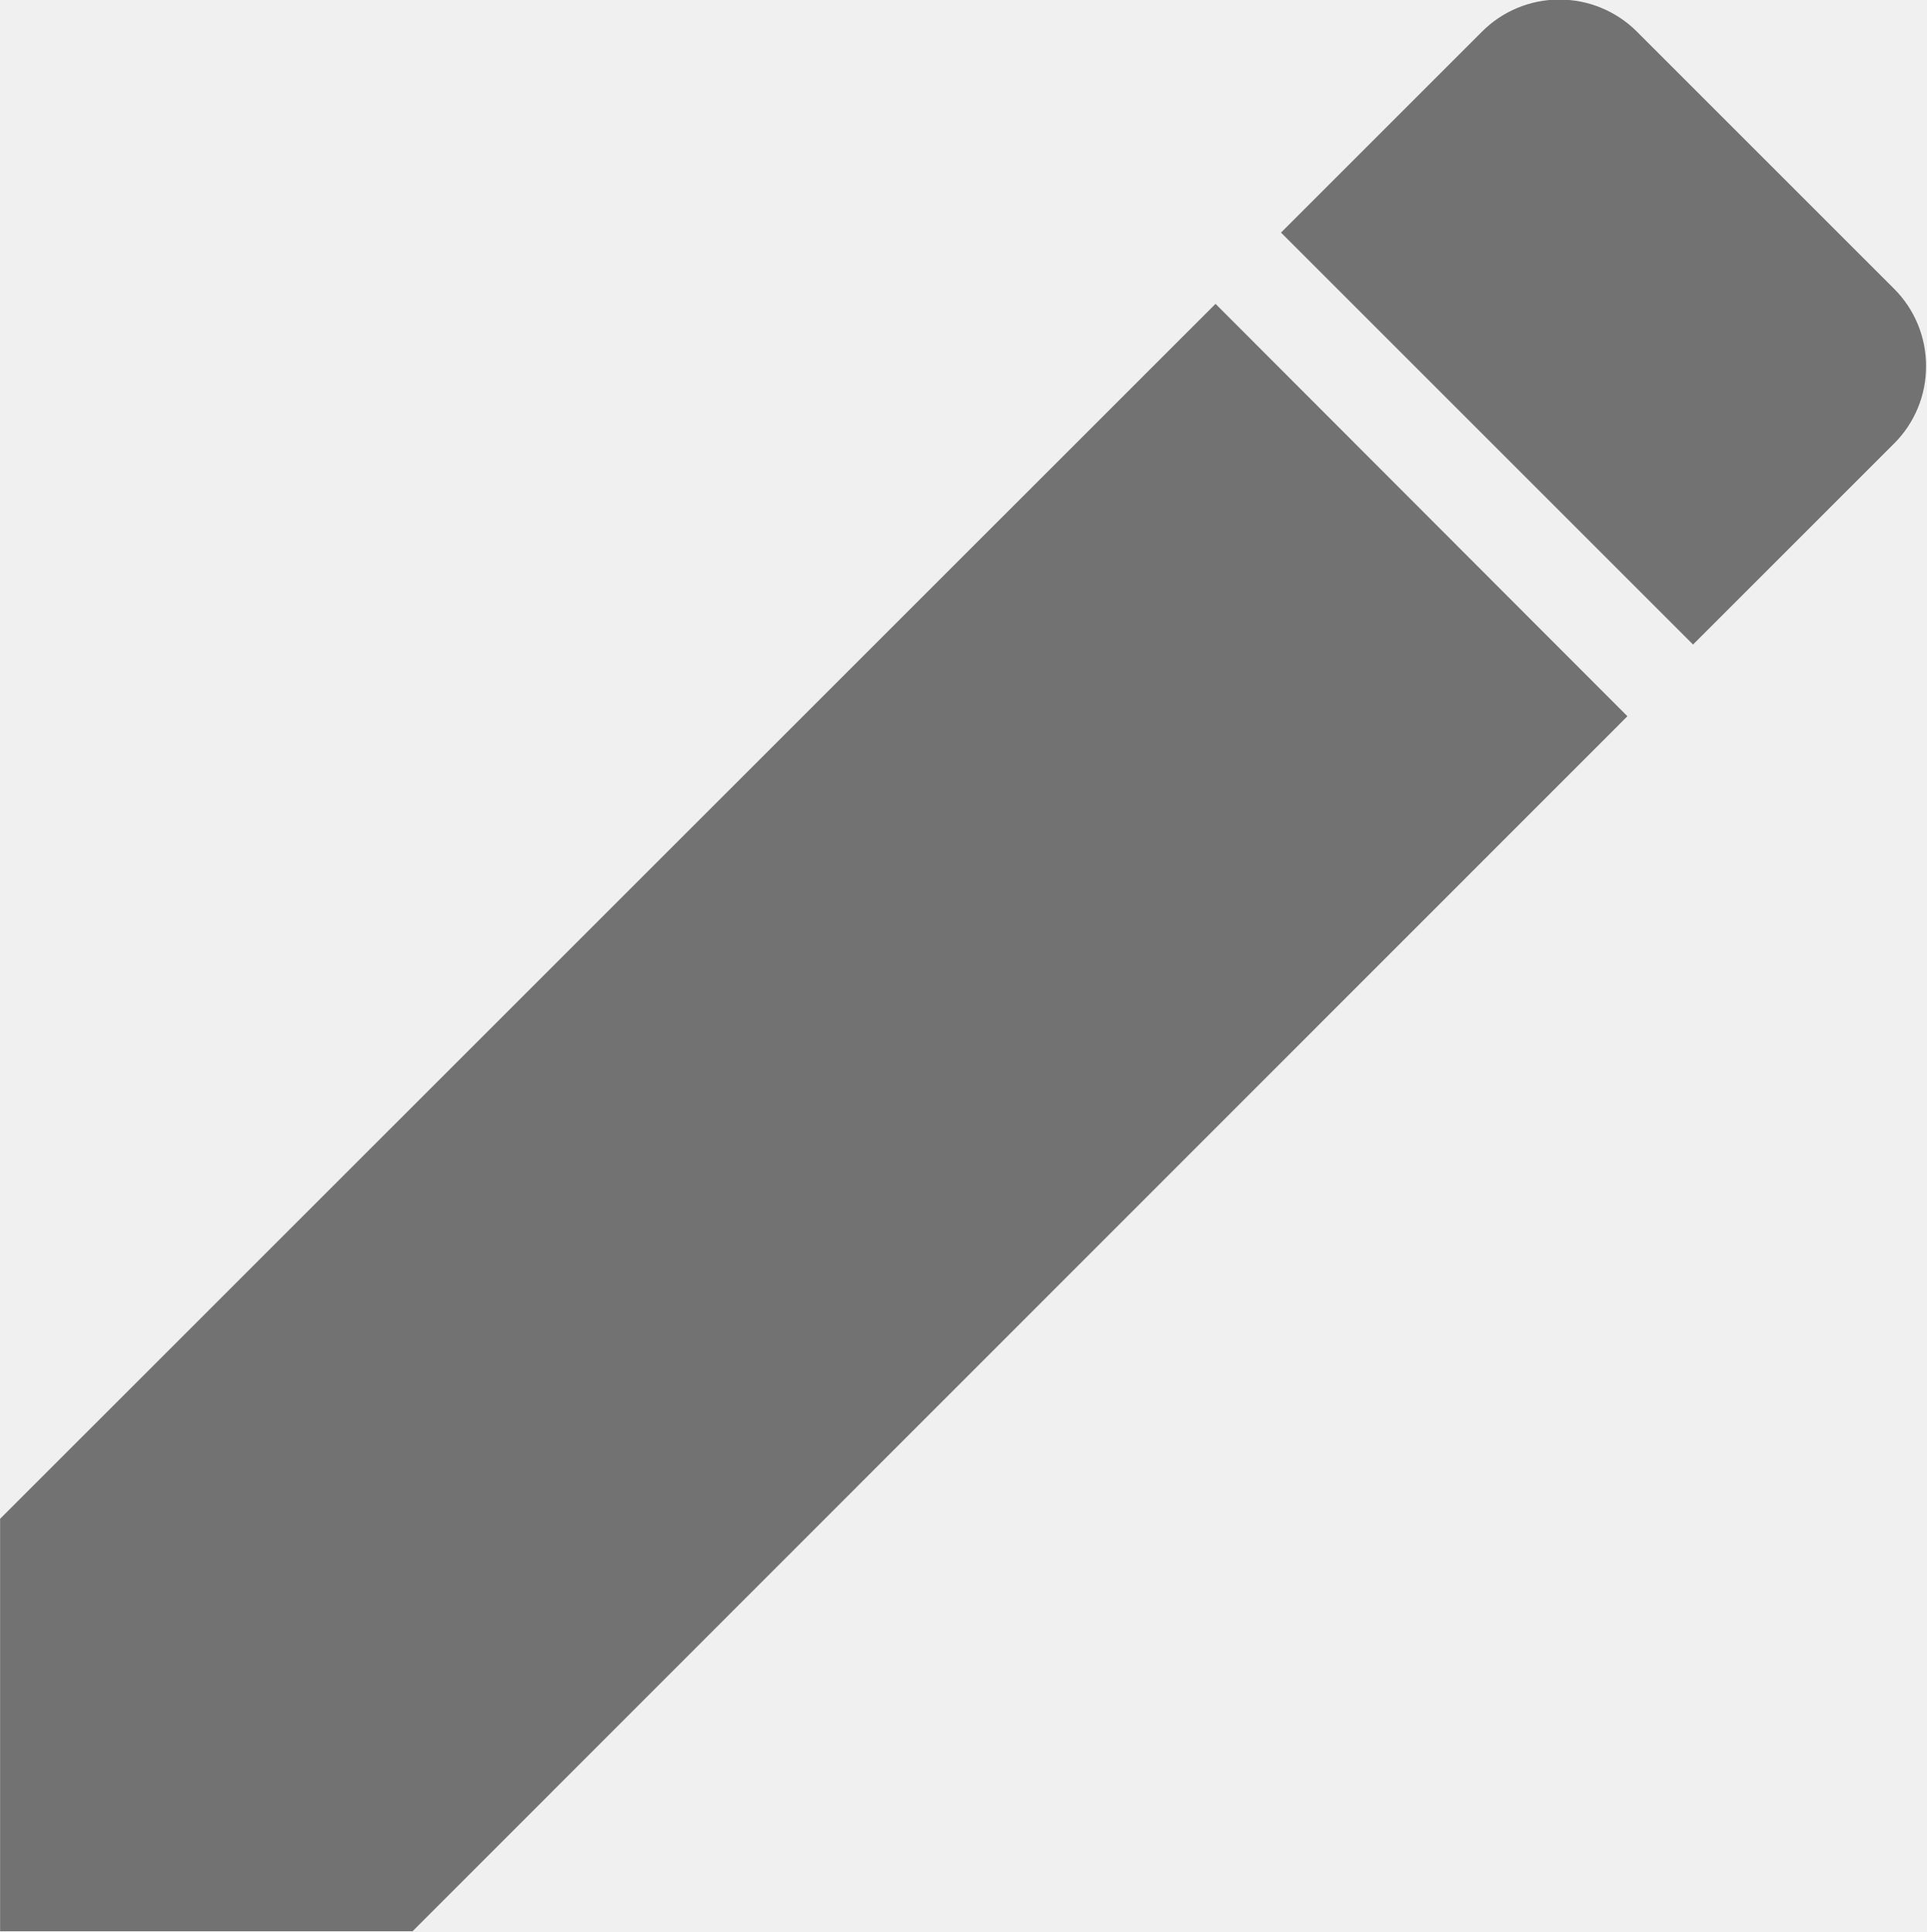
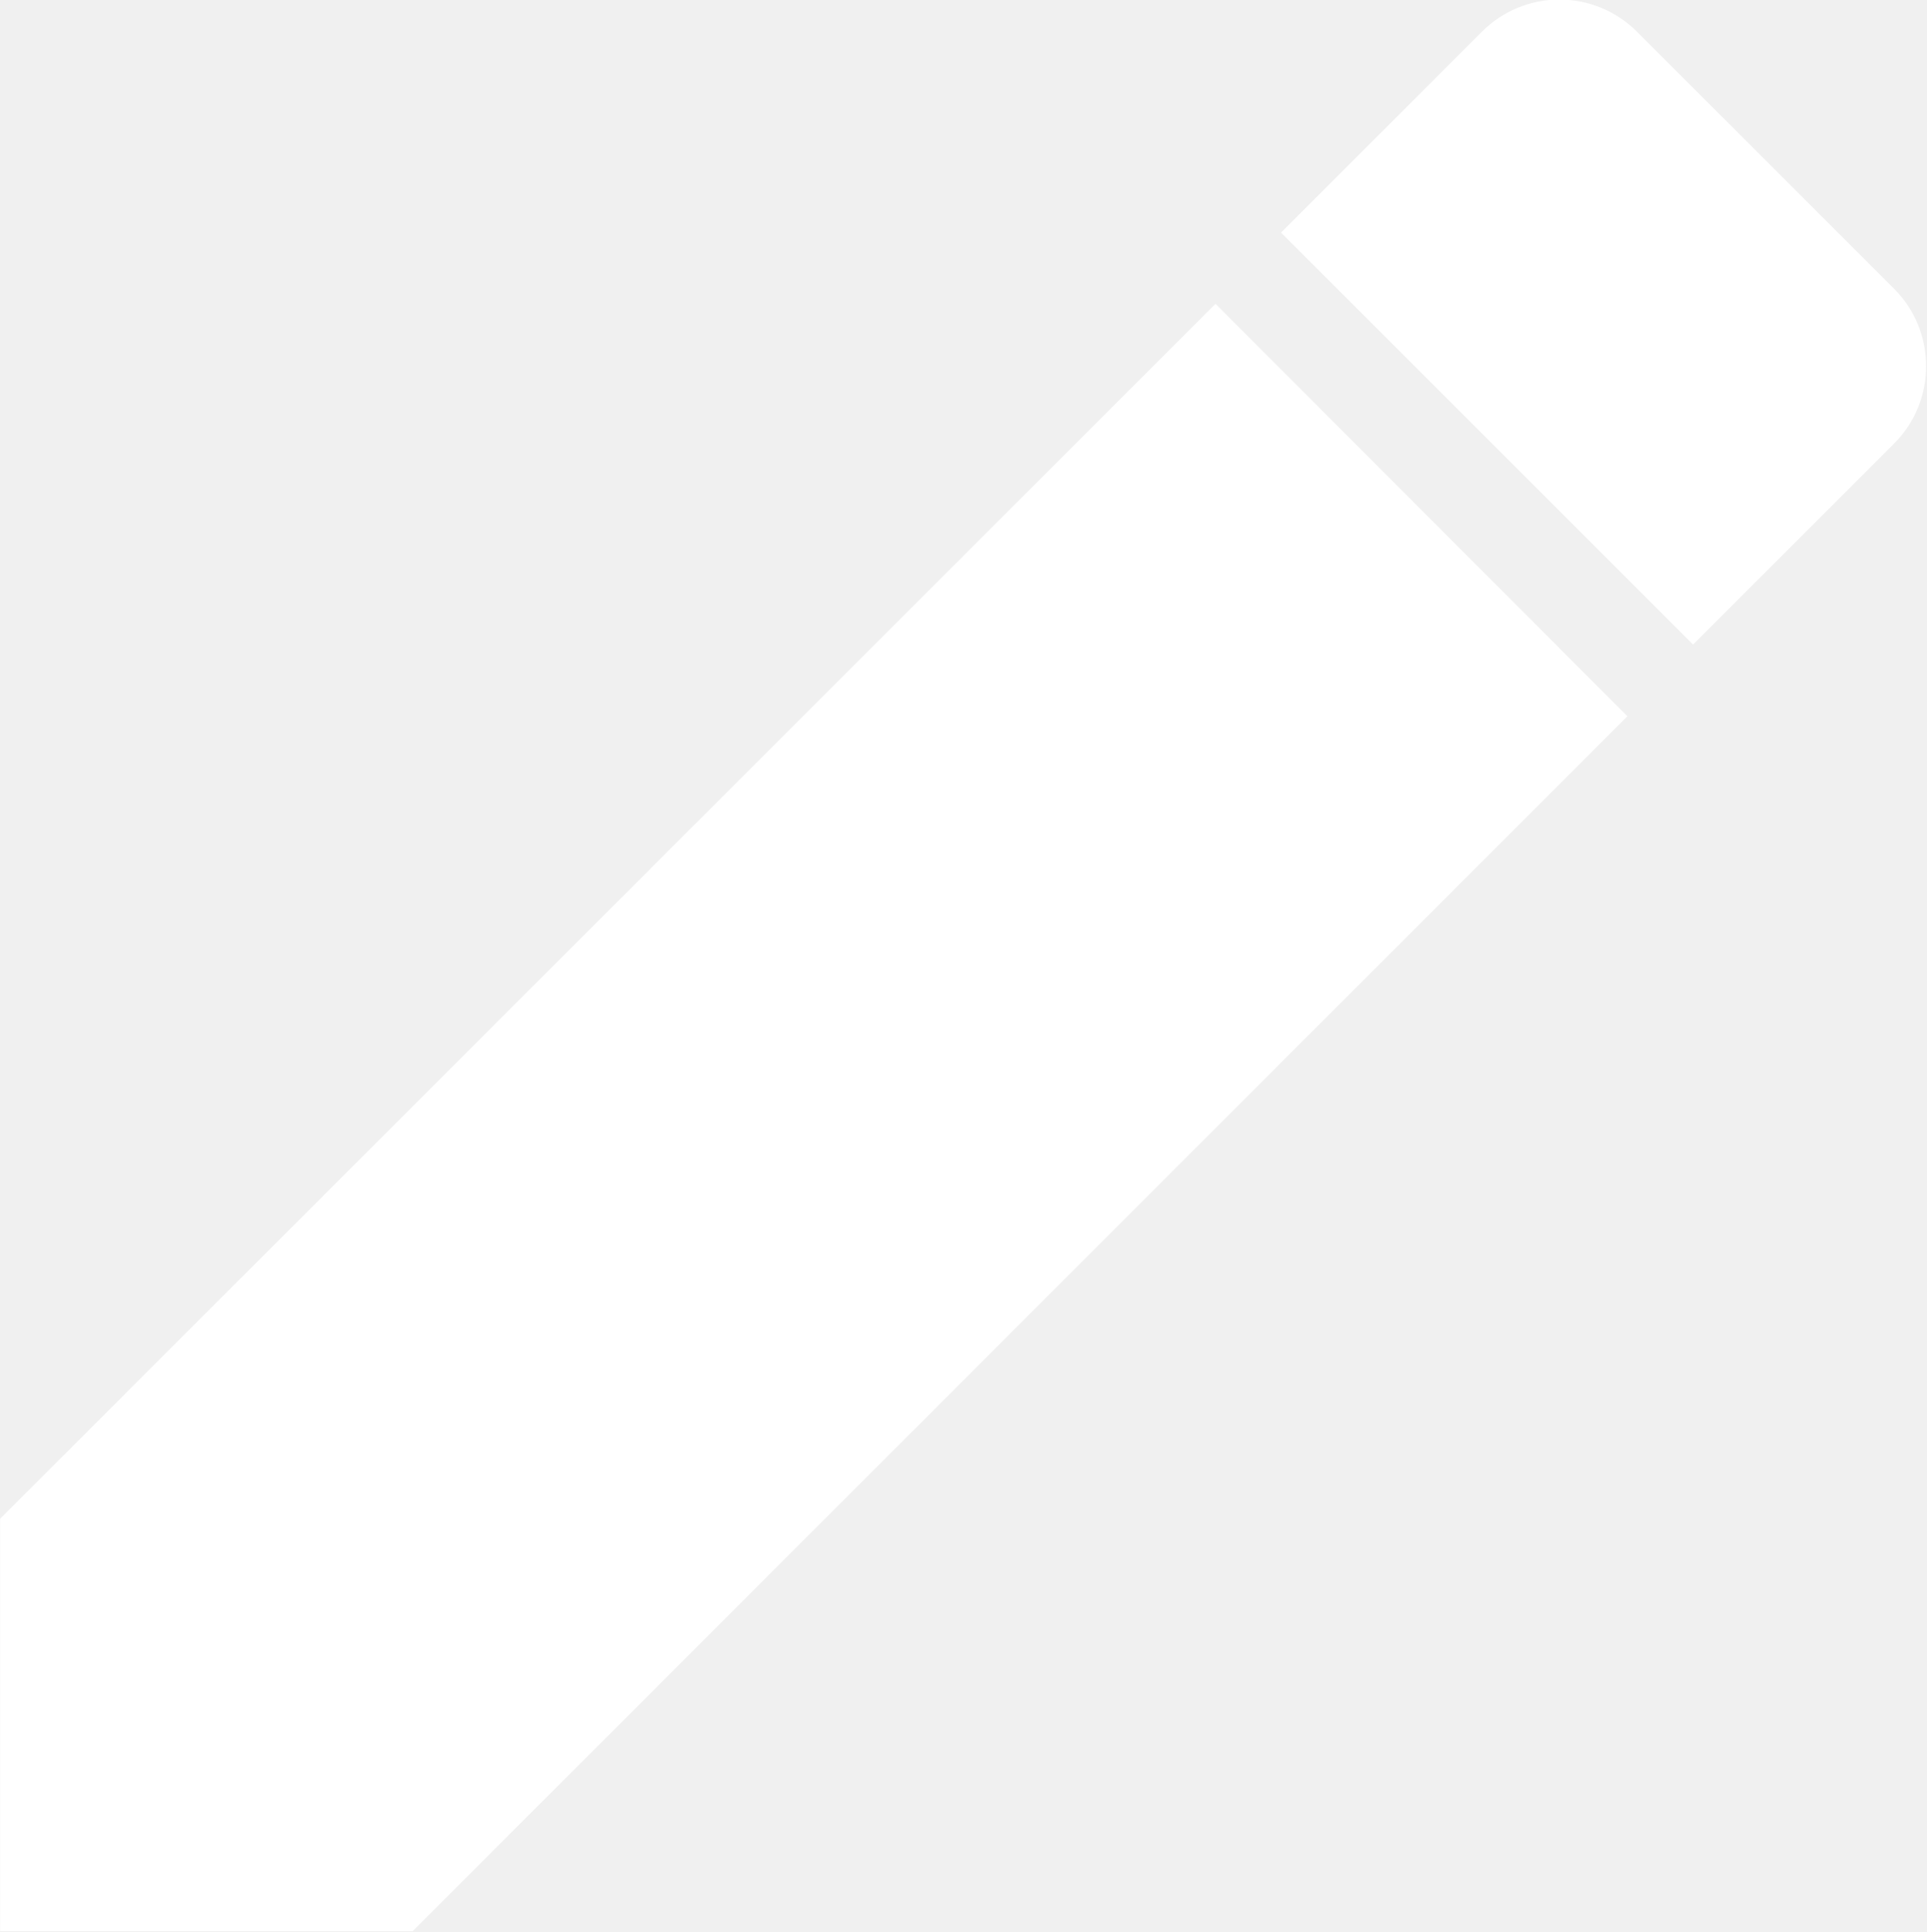
<svg xmlns="http://www.w3.org/2000/svg" width="18.682" height="18.731" viewBox="0 0 18.682 18.731">
  <g id="Edit_Icon" data-name="Edit Icon" transform="translate(-544.999 -277.632)">
-     <path id="Subtraction_22" data-name="Subtraction 22" d="M-1414,8062.173h-4v-4l11.786-11.784,3.994,4Z" transform="translate(1963 -7765.81)" fill="#727272" />
-     <path id="Subtraction_23" data-name="Subtraction 23" d="M-1310.865,8583.256h0l-4-4,1.949-1.949a1.056,1.056,0,0,1,.75-.311,1.061,1.061,0,0,1,.752.311l2.493,2.493a1.056,1.056,0,0,1,.311.752,1.054,1.054,0,0,1-.311.751l-1.949,1.949Z" transform="translate(1872.286 -8299.368)" fill="#727272" />
+     <path id="Subtraction_22" data-name="Subtraction 22" d="M-1414,8062.173h-4v-4l11.786-11.784,3.994,4Z" transform="translate(1963 -7765.81)" fill="#fff" />
+     <path id="Subtraction_23" data-name="Subtraction 23" d="M-1310.865,8583.256h0l-4-4,1.949-1.949a1.056,1.056,0,0,1,.75-.311,1.061,1.061,0,0,1,.752.311l2.493,2.493a1.056,1.056,0,0,1,.311.752,1.054,1.054,0,0,1-.311.751l-1.949,1.949Z" transform="translate(1872.286 -8299.368)" fill="#fff" />
  </g>
</svg>
